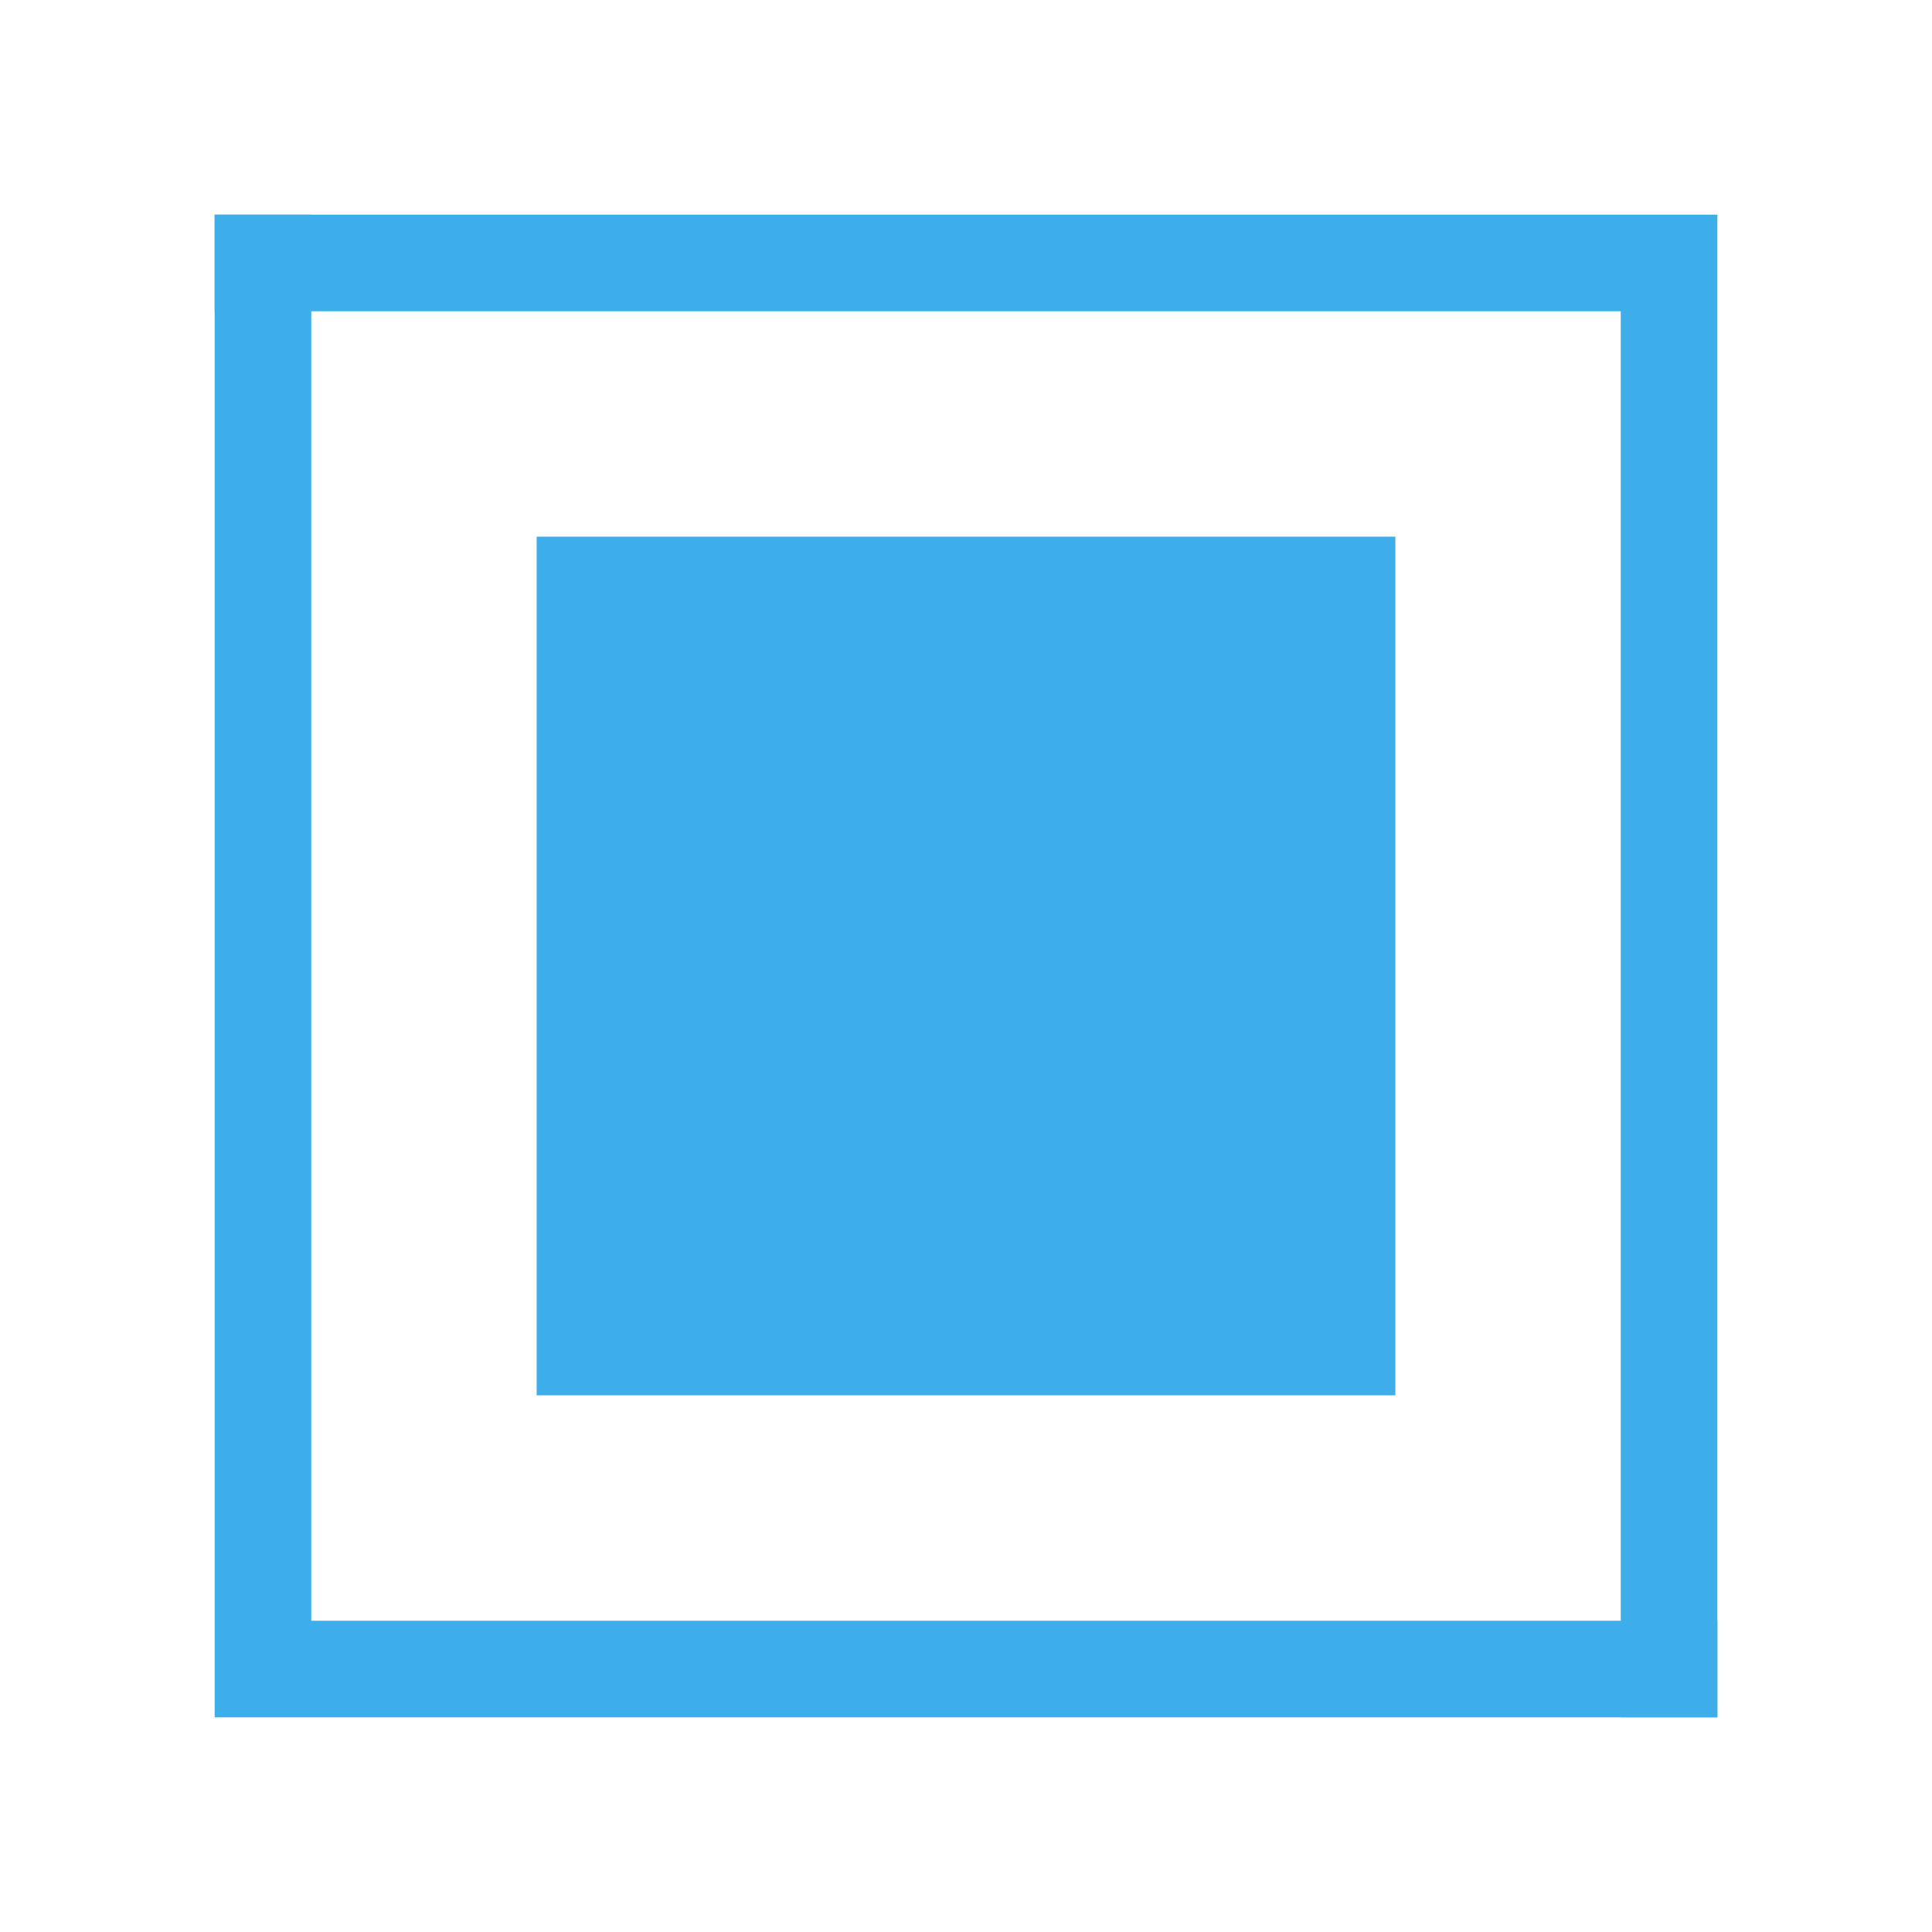
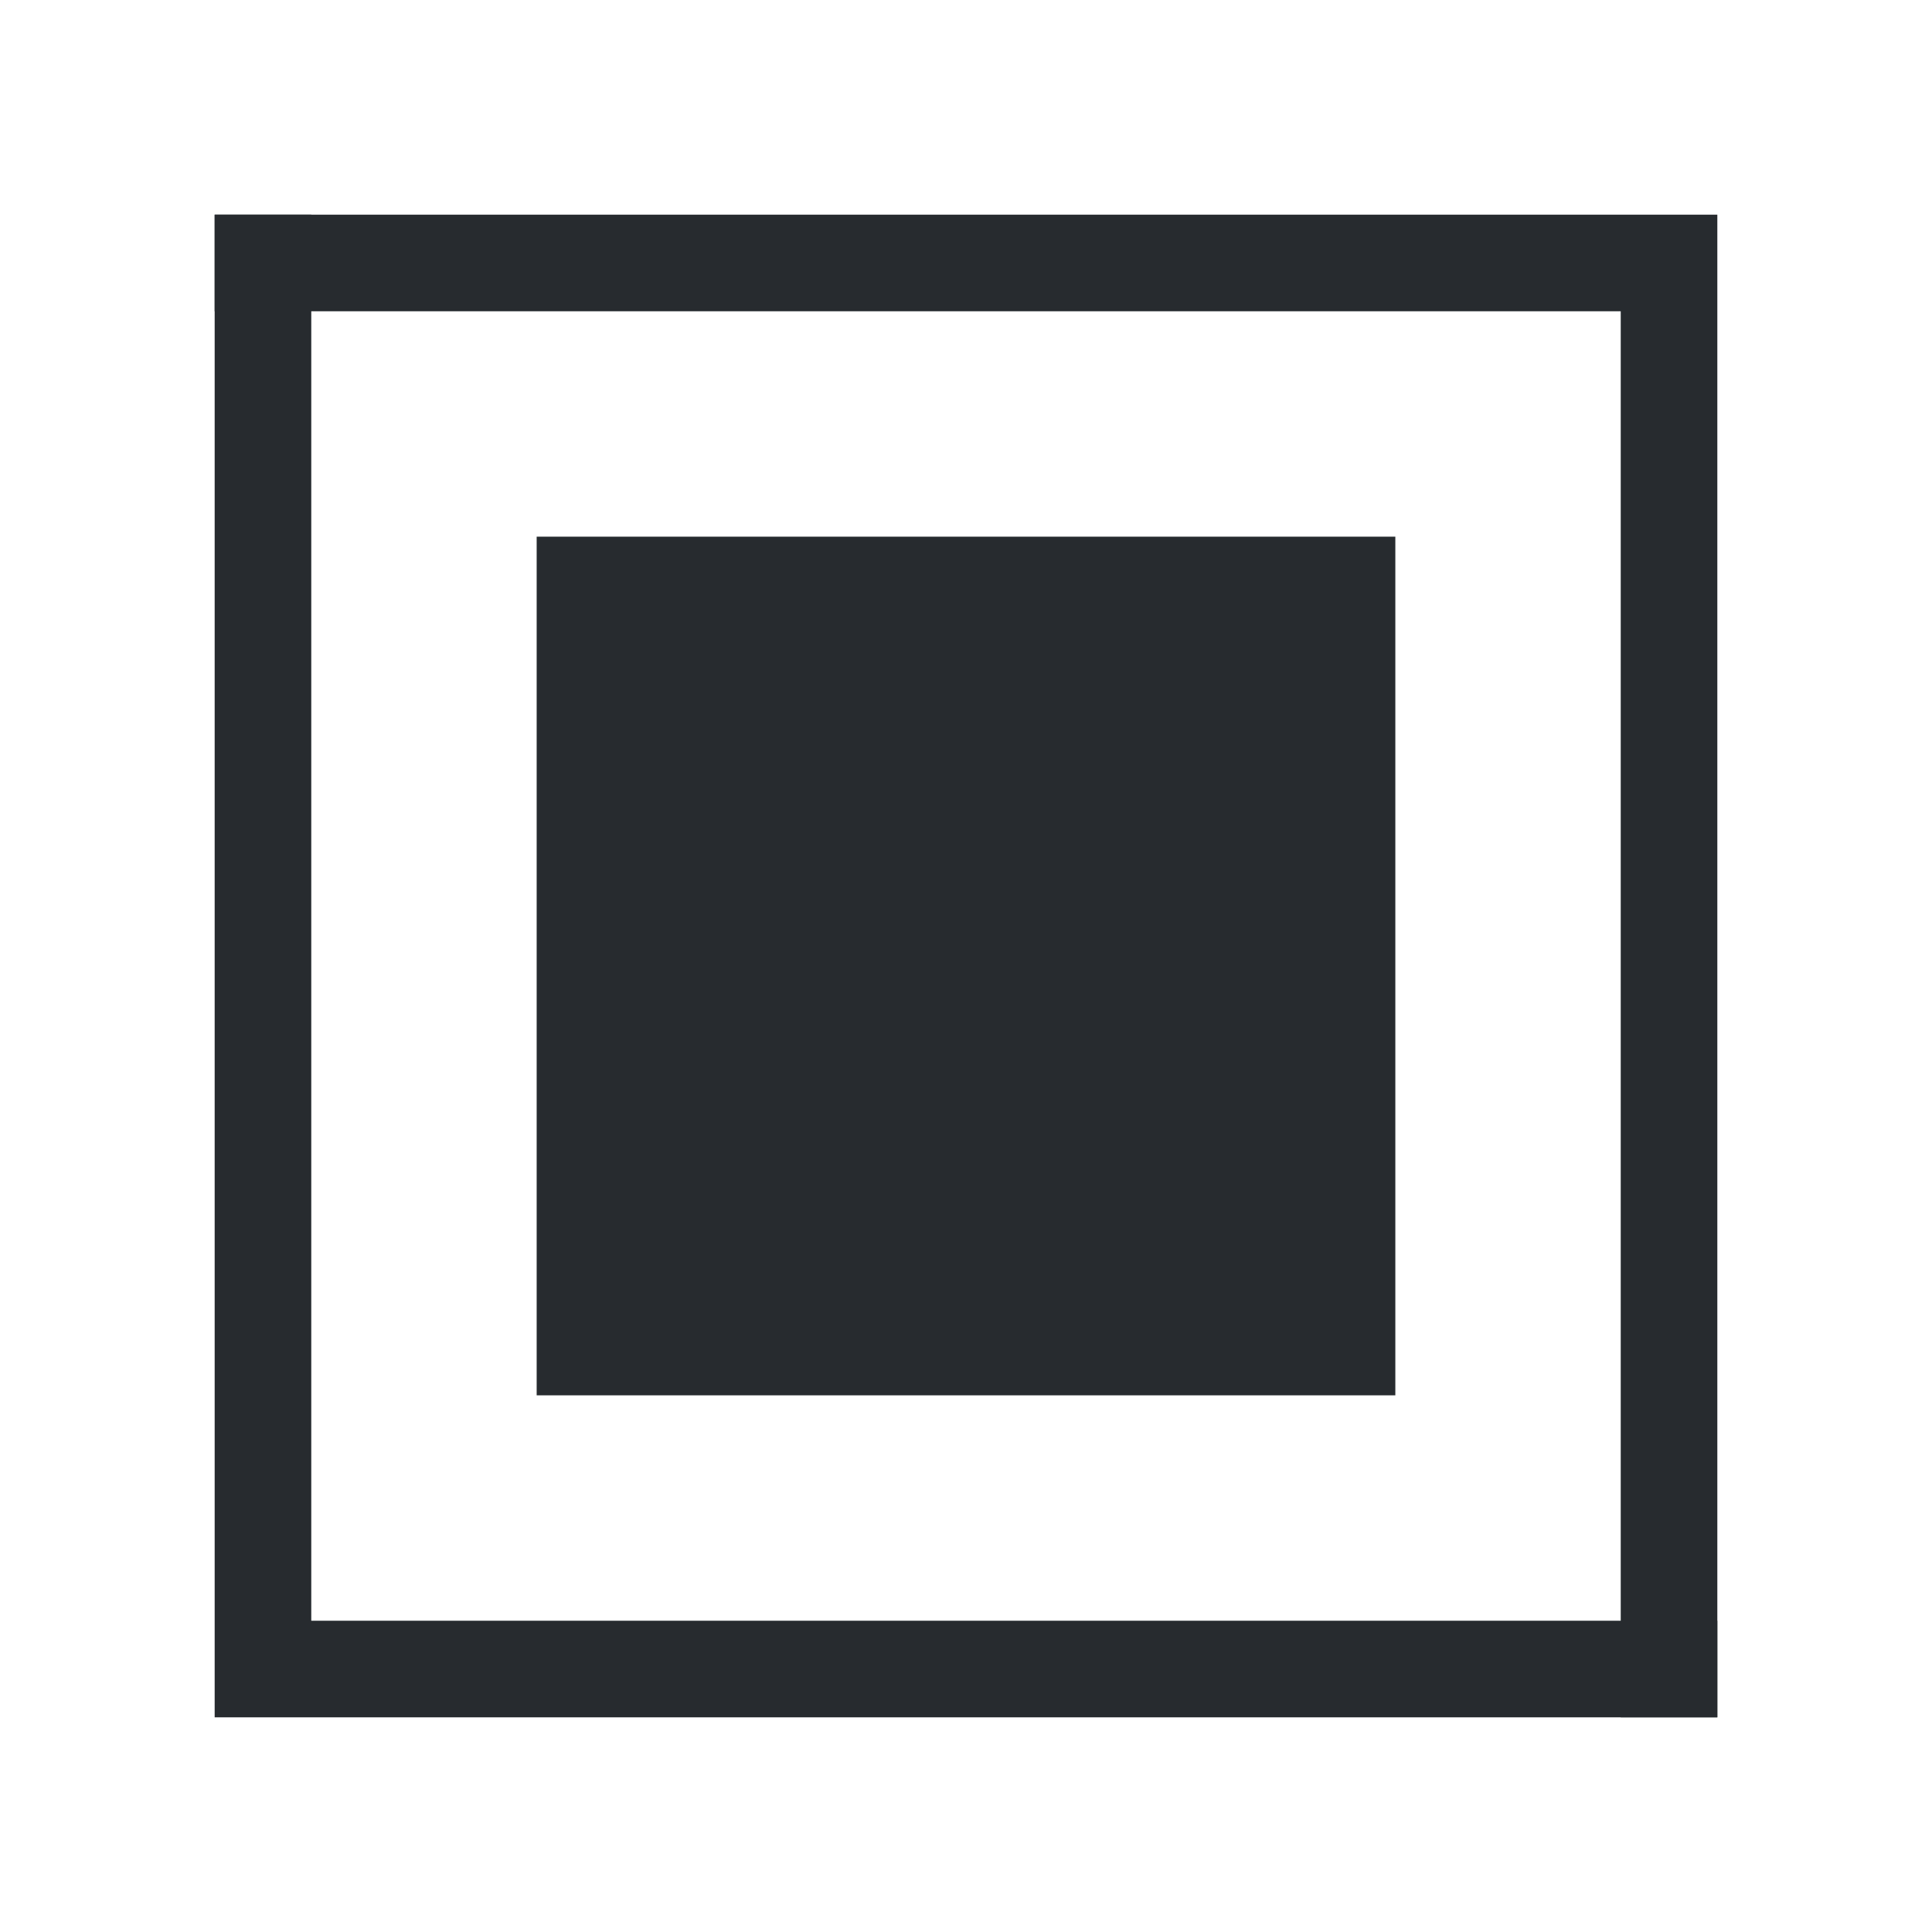
- <svg x="0px" y="0px" width="18px" height="18px" viewBox="0 0 18 18" enable-background="new 0 0 18 18" xml:space="preserve">
-   <path d="M2,2 h14 v14 h-0.9 v-13.1 h-13.1 z" fill="#3daee9" />
-   <path d="M16,16 h-14 v-14 h0.9 v13.1 h13.1 z" fill="#3daee9" />
-   <path d="M5,5 h8 v8 h-8 v-8 z" fill="#3daee9" fill-rule="evenodd" />
+ <svg width="90" height="90">
+   <g transform="scale(5)">
+     <path d="M2,2 h14 v14 h-0.9 v-13.1 h-13.1 z" fill="#272b2f" />
+     <path d="M16,16 h-14 v-14 h0.9 v13.1 h13.1 z" fill="#272b2f" />
+     <path d="M5,5 h8 v8 h-8 v-8 z" fill="#272b2f" fill-rule="evenodd" />
+   </g>
</svg>
